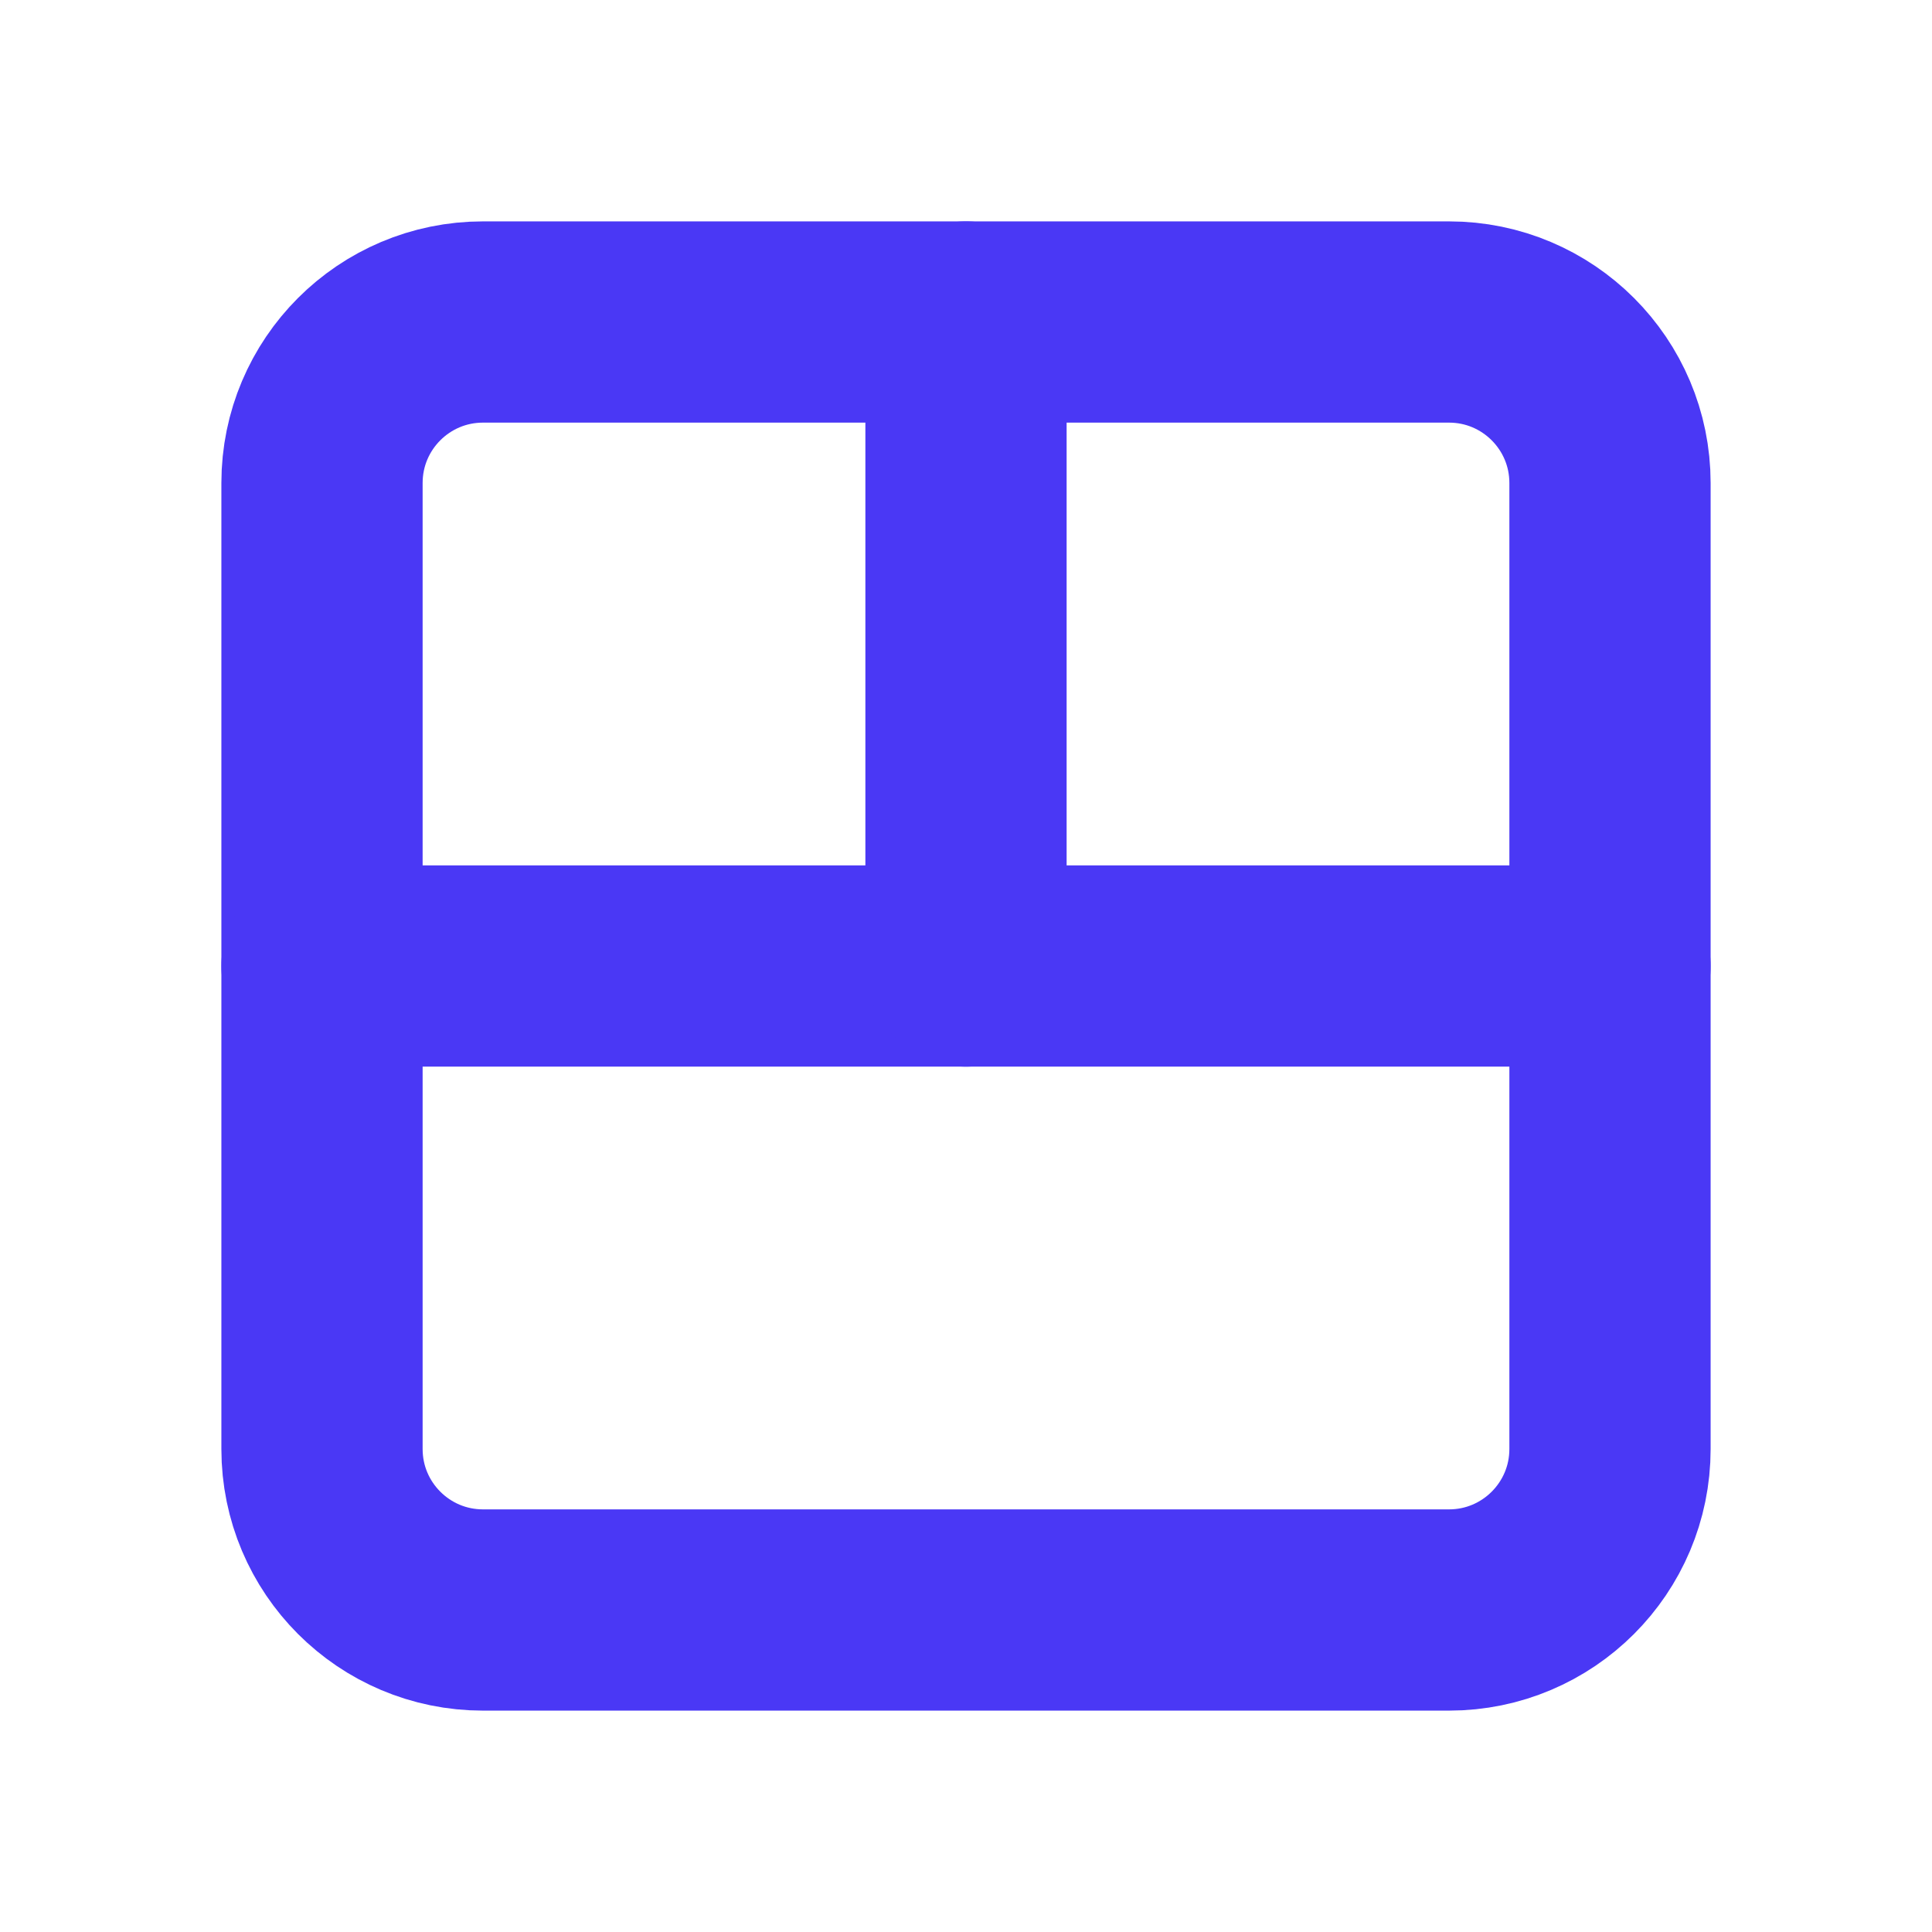
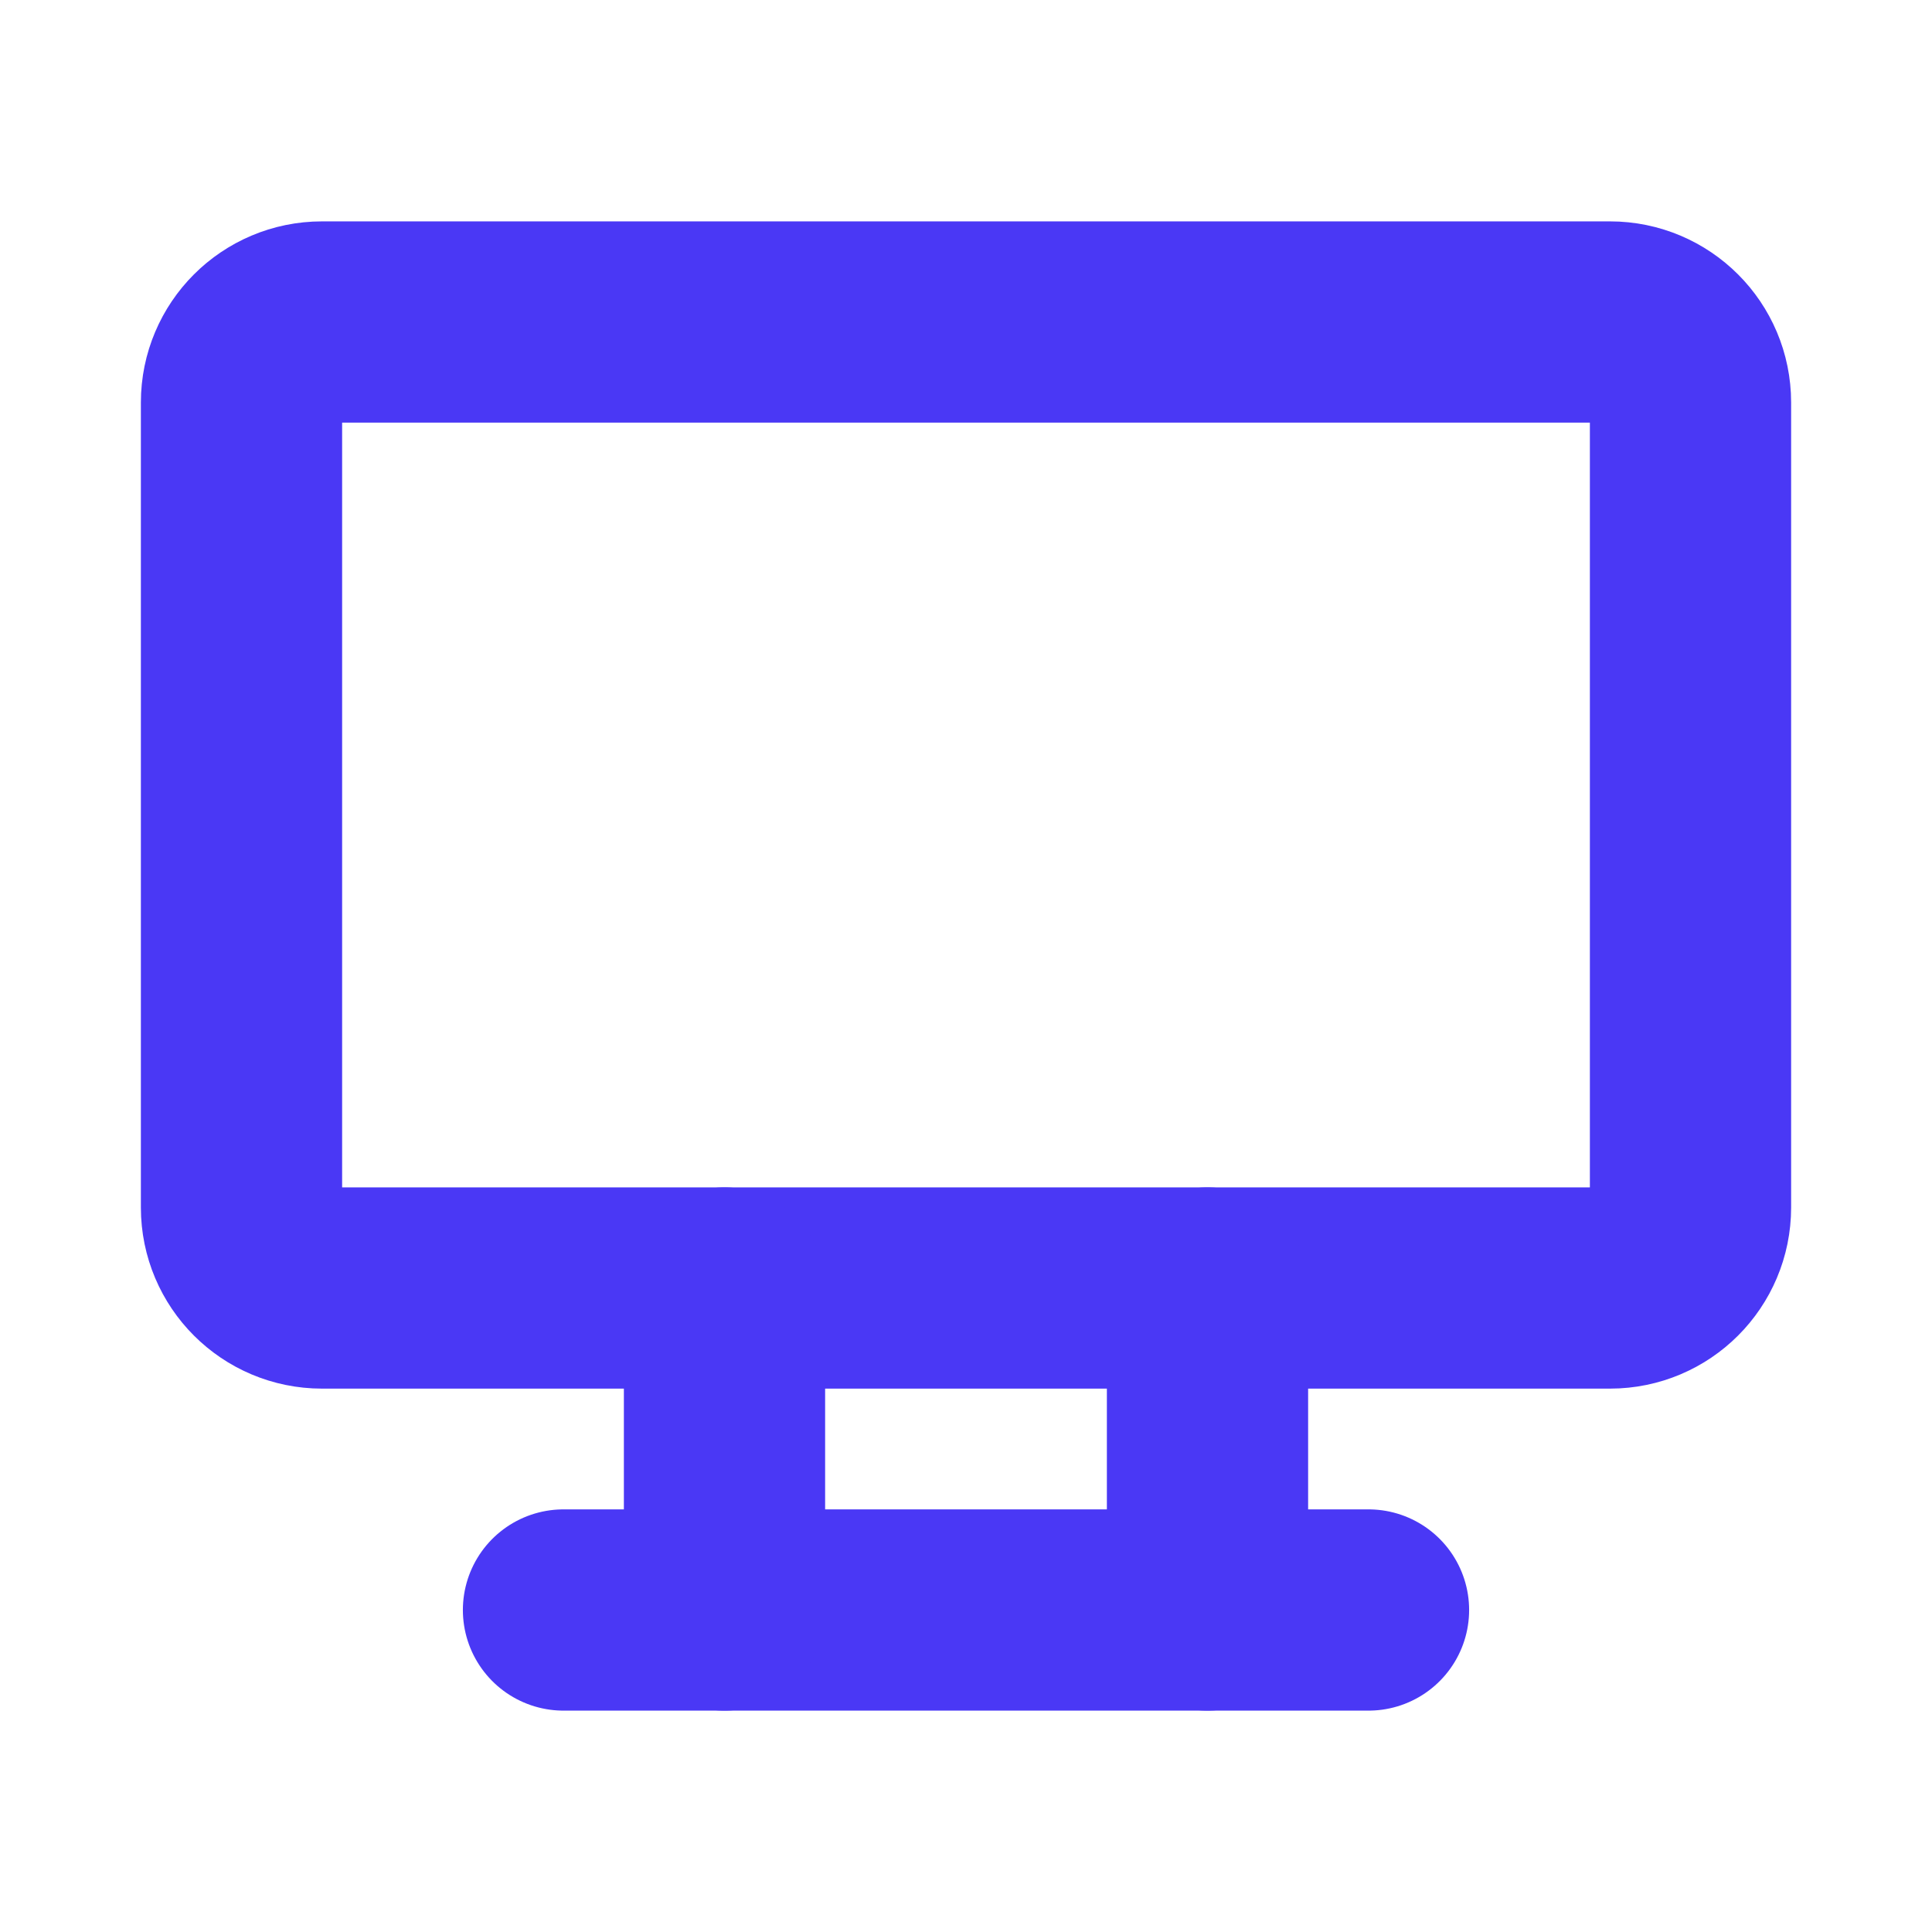
<svg xmlns="http://www.w3.org/2000/svg" width="24" height="24" viewBox="0 0 24 24" fill="none" stroke="#4A38F5" stroke-width="2.5" stroke-linecap="round" stroke-linejoin="round" aria-hidden="true">
-   <path d="M4 4m0 2a2 2 0 0 1 2 -2h12a2 2 0 0 1 2 2v12a2 2 0 0 1 -2 2h-12a2 2 0 0 1 -2 -2z" />
-   <path d="M4 12h16" />
-   <path d="M12 4v8" />
+   <rect x="3" y="4" width="18" height="12" rx="1" />
+   <path d="M7 20h10" />
+   <path d="M9 16v4" />
+   <path d="M15 16v4" />
</svg>
